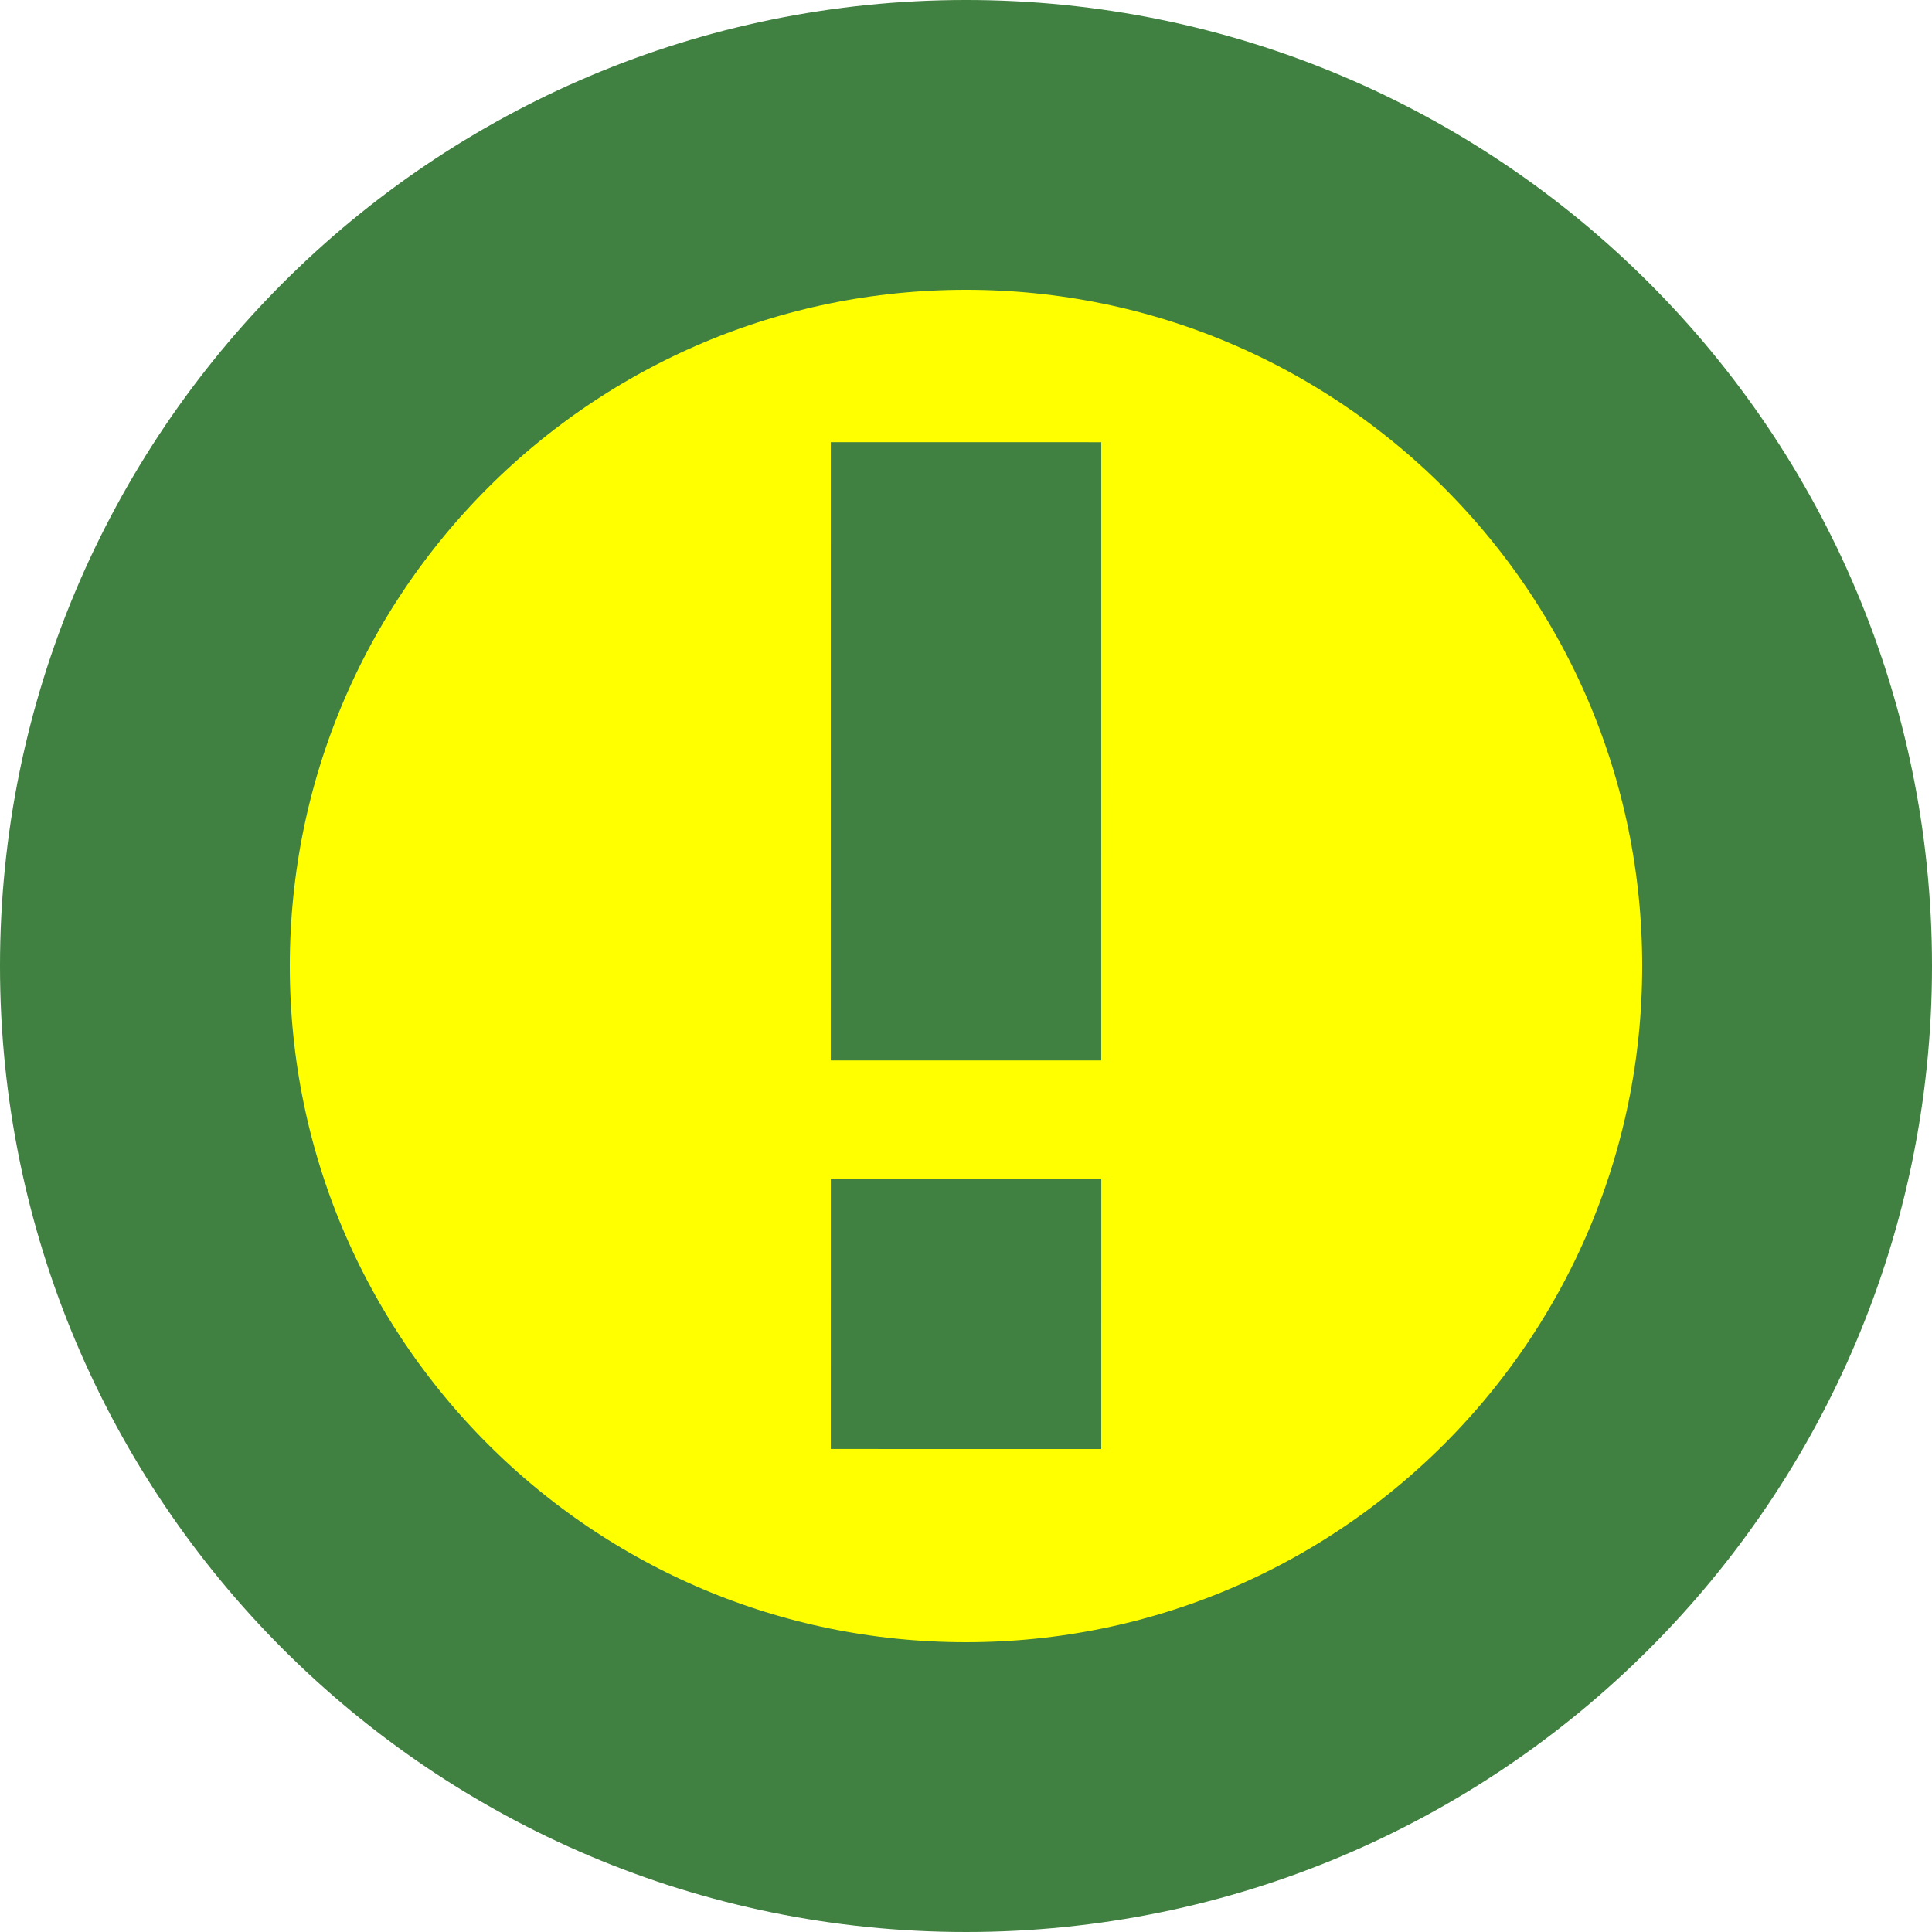
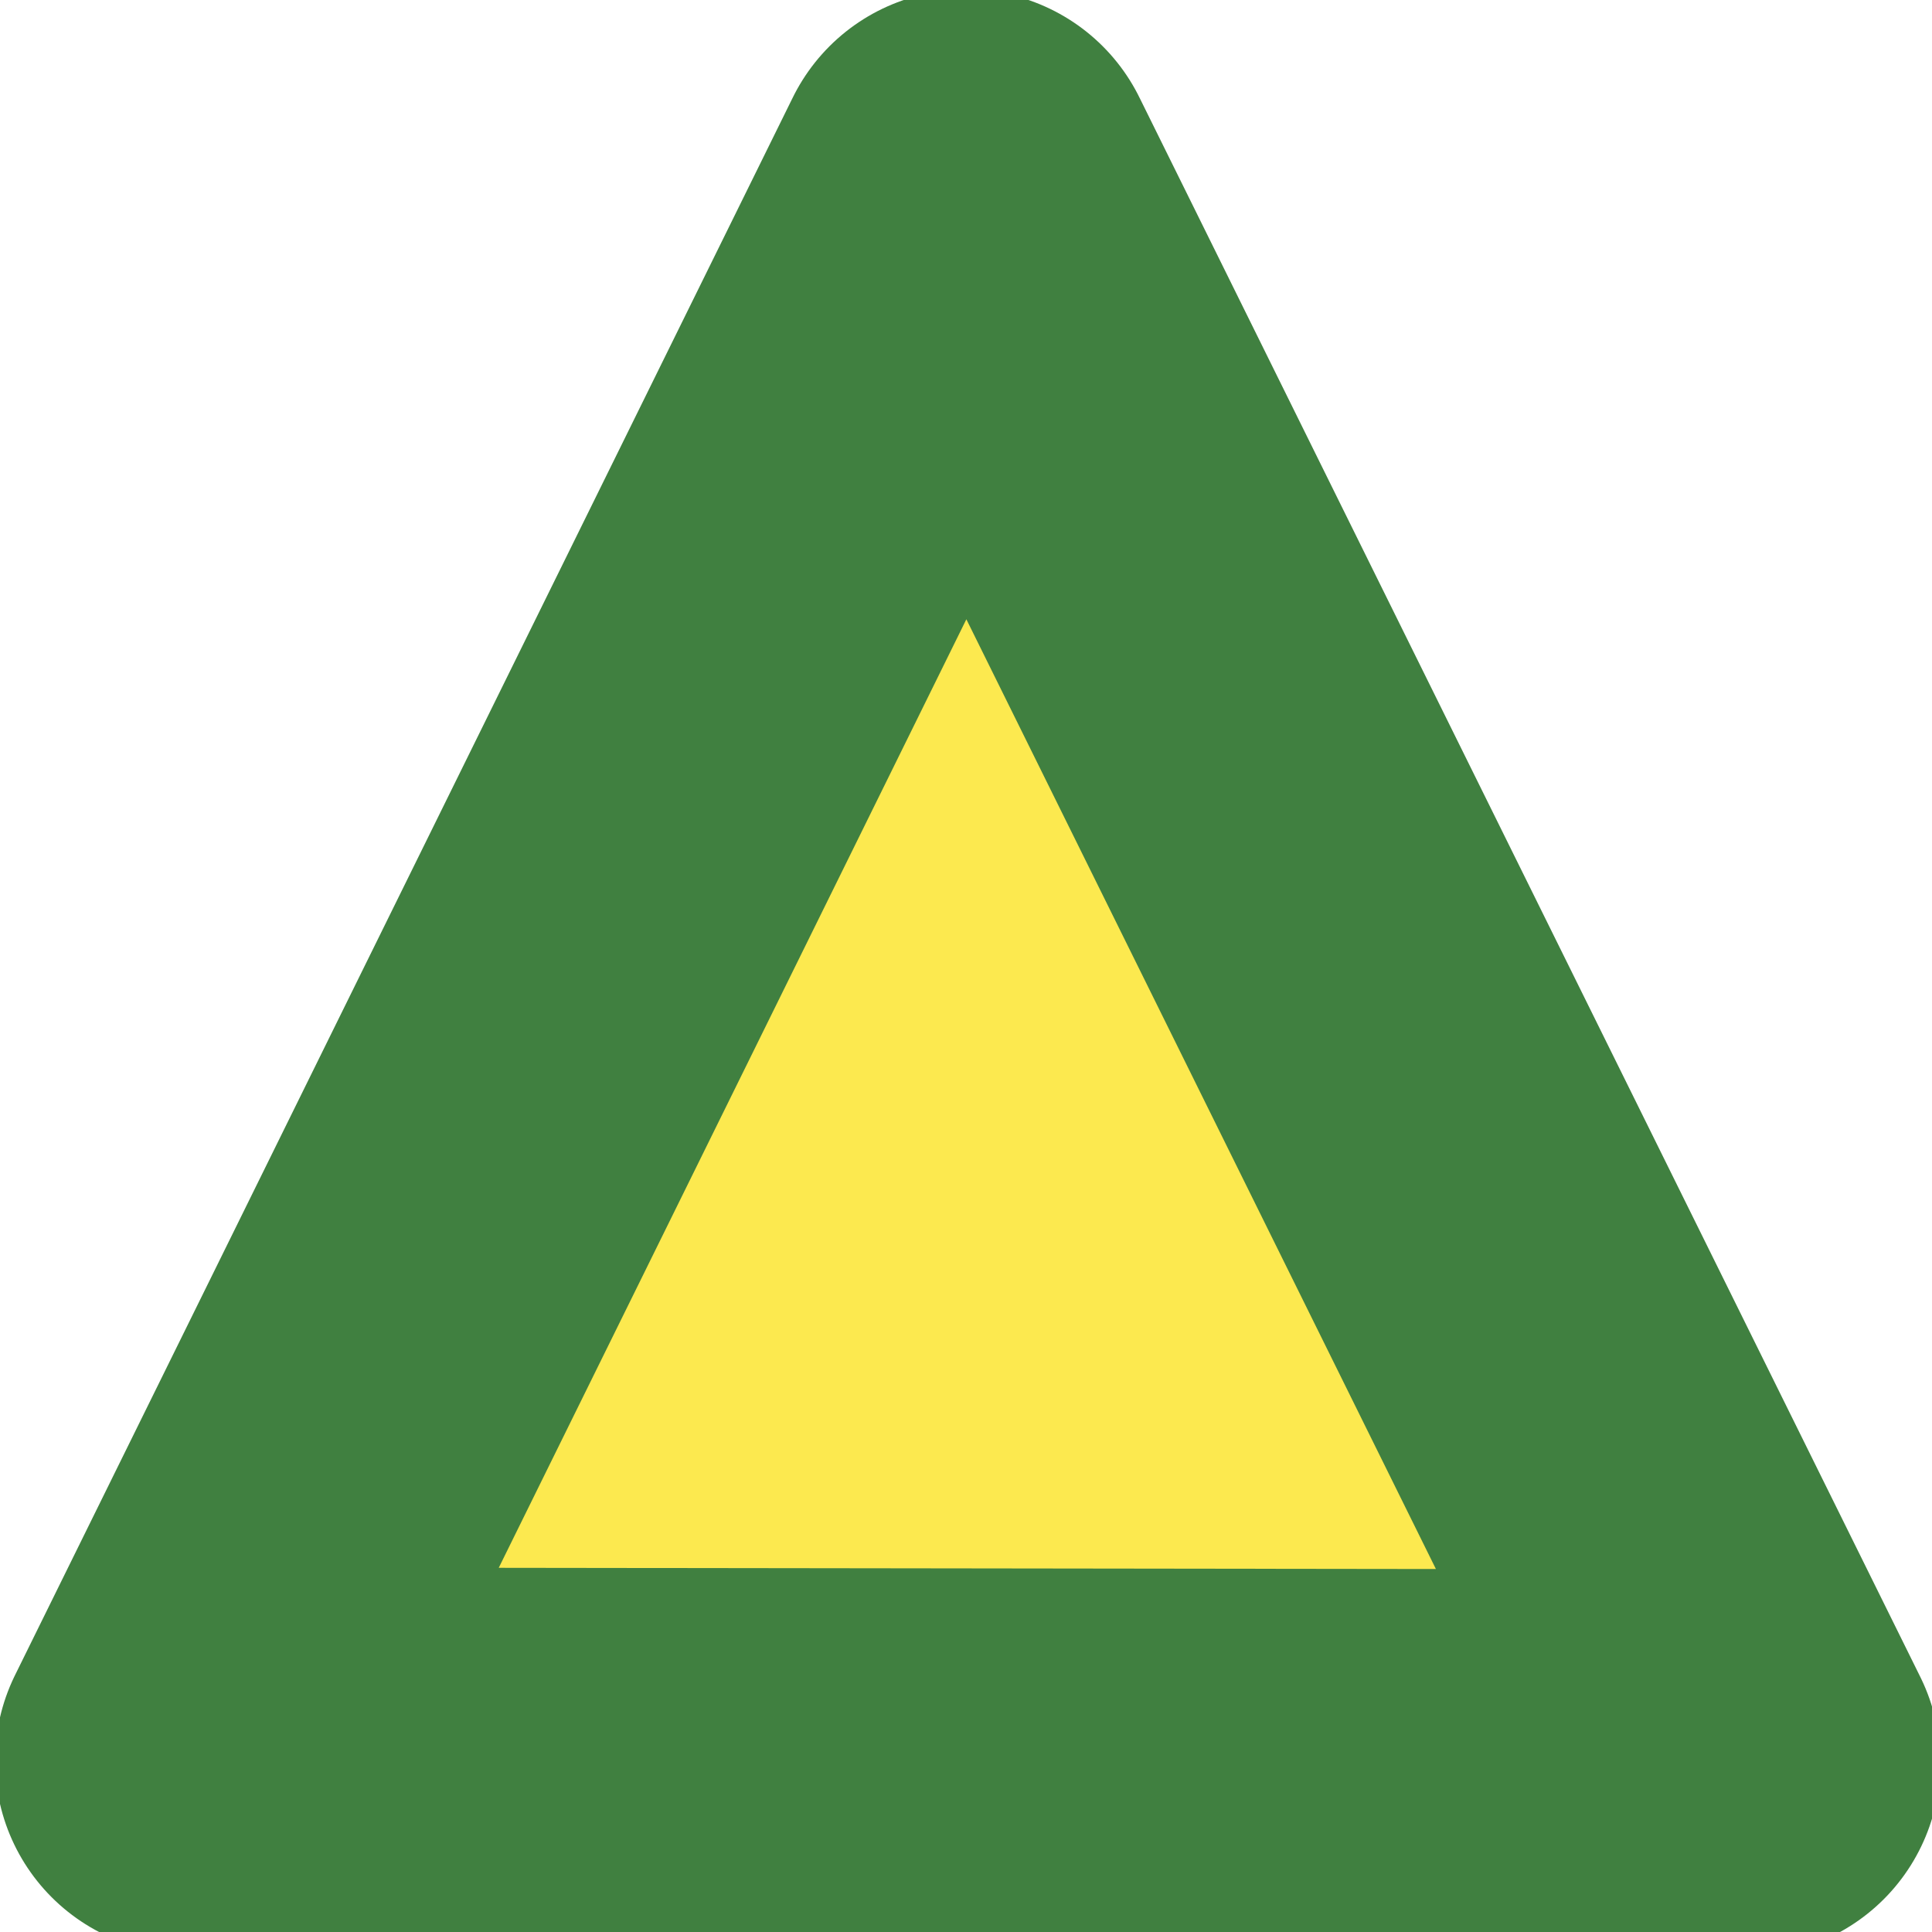
<svg xmlns="http://www.w3.org/2000/svg" width="200" height="200" viewBox="0 0 200 200" id="svg5878" version="1.1">
  <defs id="defs5880" />
  <g id="layer1" transform="translate(0,-852.3622)">
-     <circle style="fill:#ffff00;fill-opacity:1;fill-rule:evenodd;stroke:#408040;stroke-width:30;stroke-linecap:butt;stroke-linejoin:miter;stroke-miterlimit:4;stroke-dasharray:none;stroke-opacity:1" id="path6426" cx="100" cy="952.362" r="85" />
-     <path style="fill:none;fill-rule:evenodd;stroke:#408040;stroke-width:28;stroke-linecap:butt;stroke-linejoin:miter;stroke-miterlimit:4;stroke-dasharray:none;stroke-opacity:1" d="m 100.002,898.14 -0.004,63.998" id="path4134" />
-     <path style="fill:none;fill-rule:evenodd;stroke:#408040;stroke-width:28;stroke-linecap:butt;stroke-linejoin:miter;stroke-miterlimit:4;stroke-dasharray:none;stroke-opacity:1" d="m 100.004,974.362 -0.004,27.999" id="path4134-3" />
+     <path style="color:#000000;display:inline;overflow:visible;visibility:visible;opacity:1;fill:#fce94f;fill-opacity:1;fill-rule:nonzero;stroke:#408040;stroke-width:40;stroke-linecap:butt;stroke-linejoin:round;stroke-miterlimit:4;stroke-dasharray:none;stroke-dashoffset:0;stroke-opacity:1;marker:none;enable-background:accumulate" d="m 100.012,871.291 -80.521,163.331 161.372,0.205 z" id="path4136" />
  </g>
</svg>
